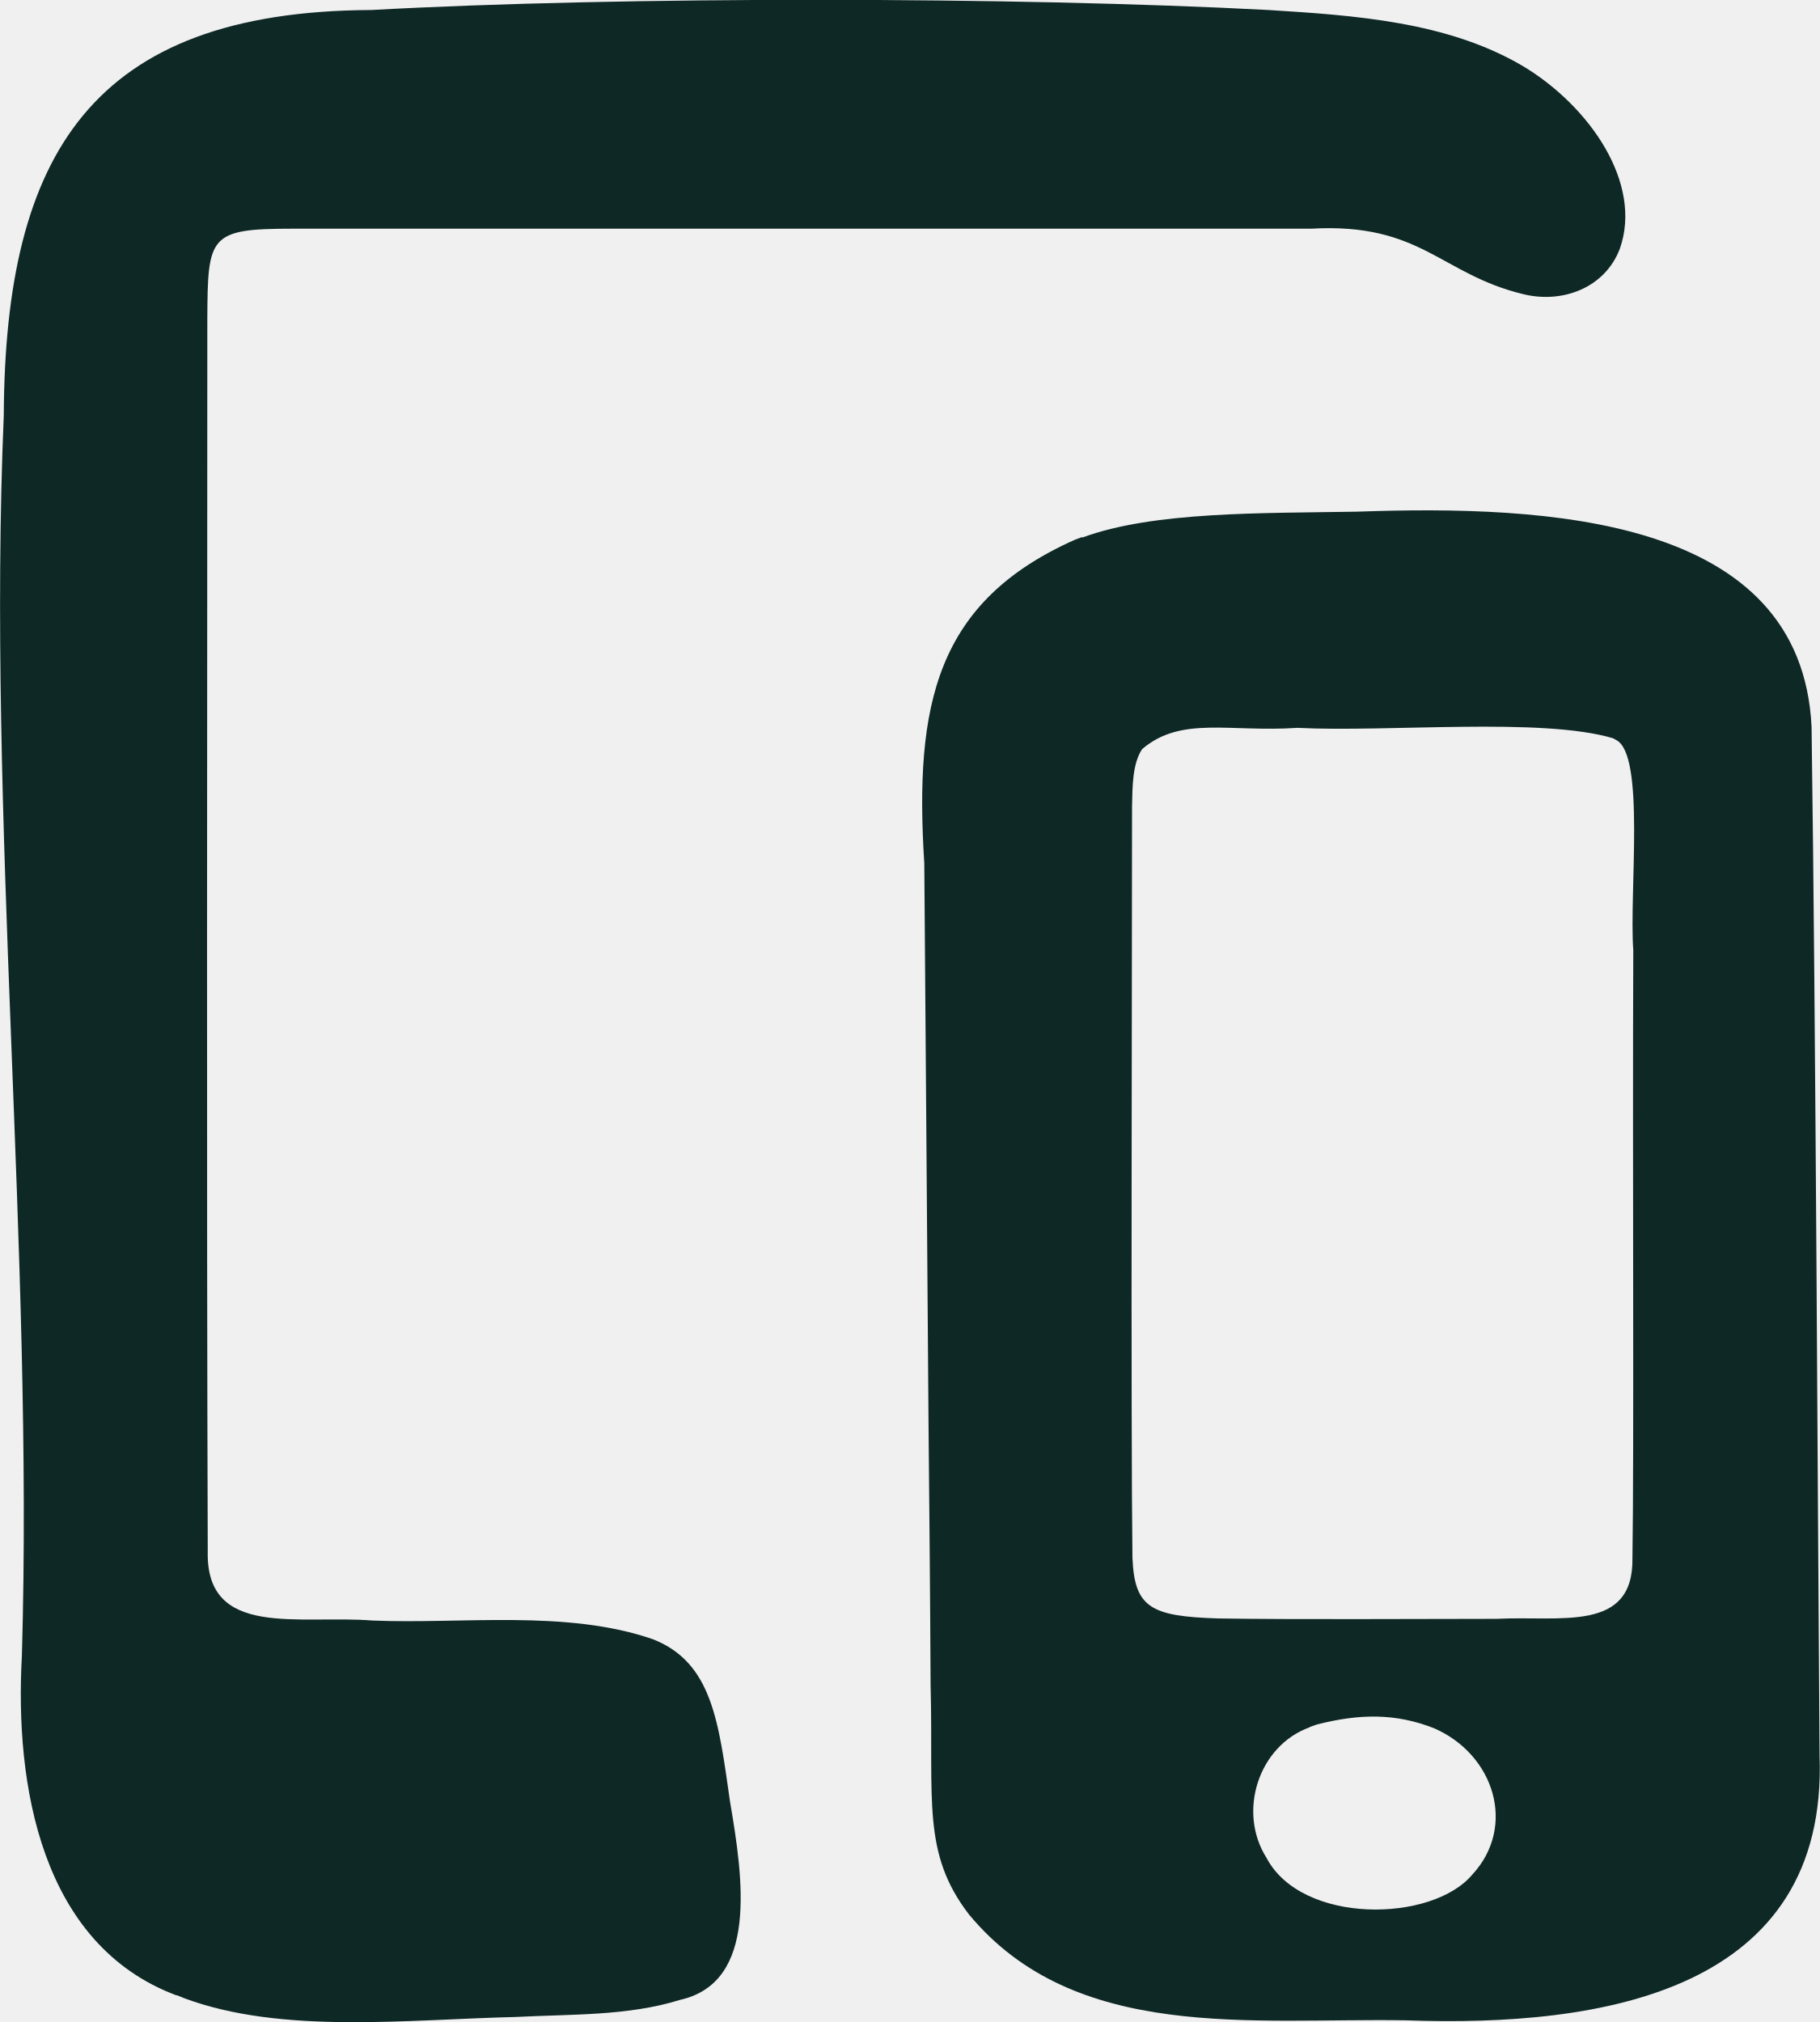
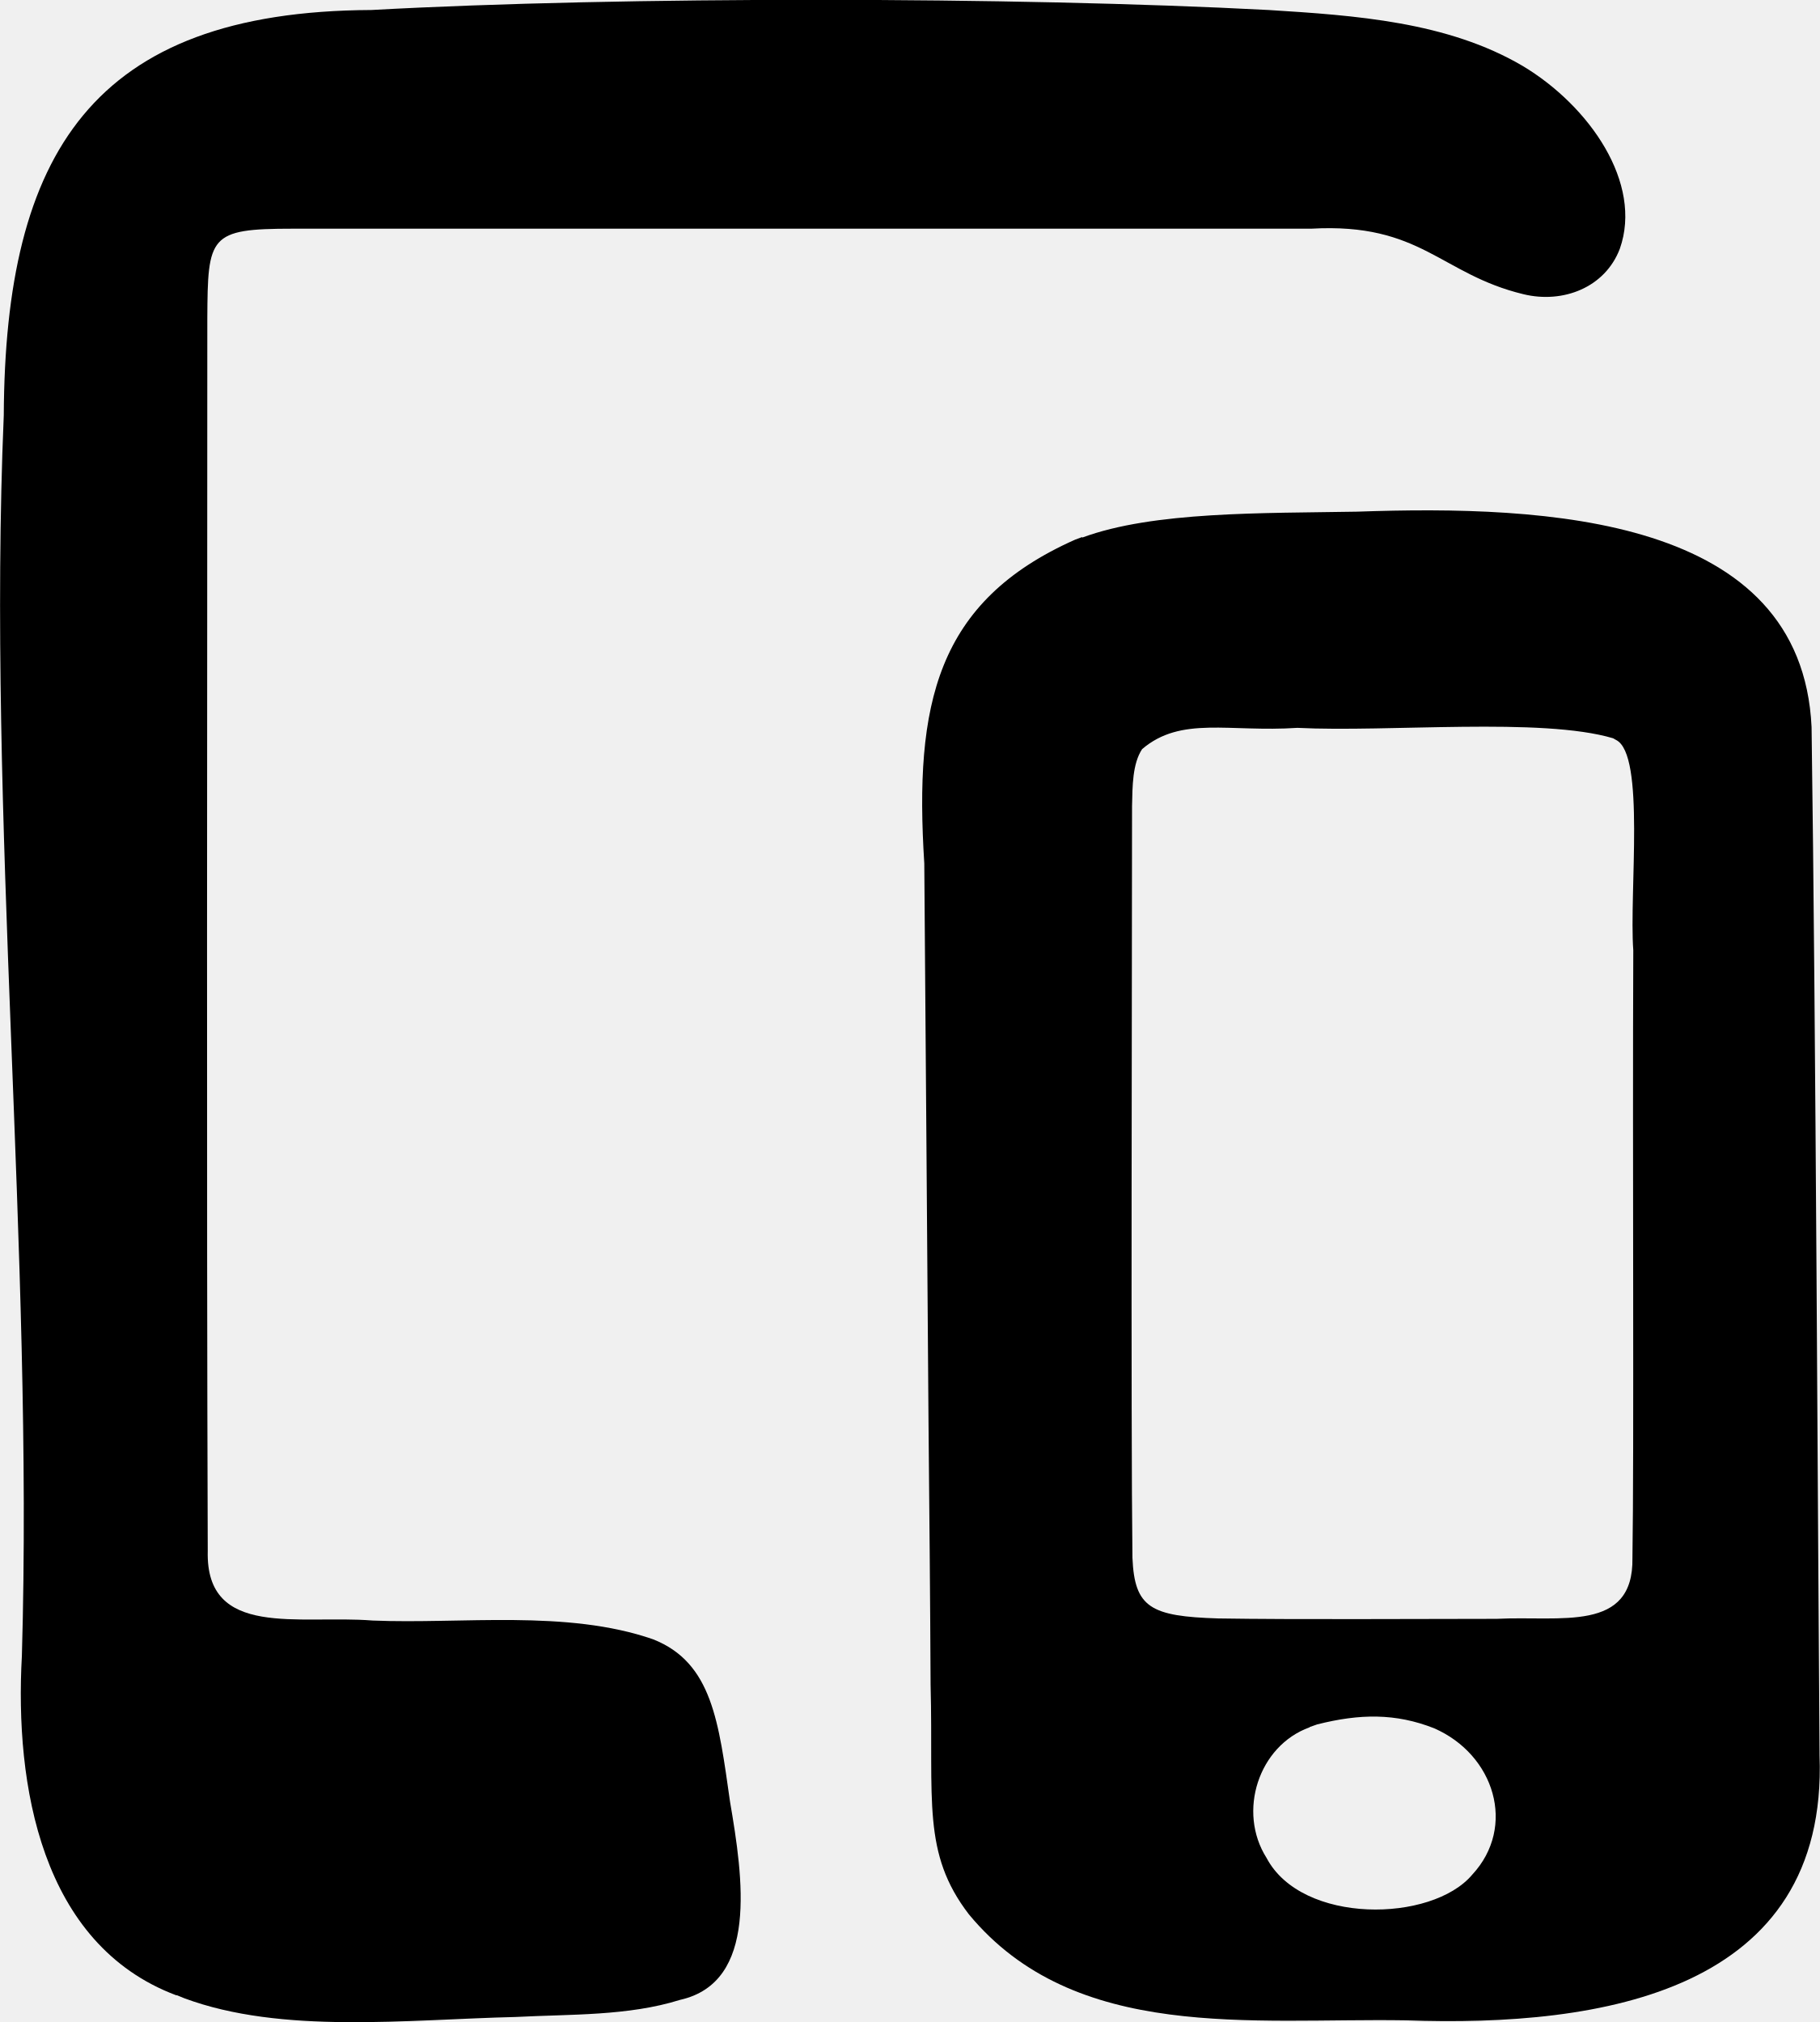
<svg xmlns="http://www.w3.org/2000/svg" width="54" height="60" viewBox="0 0 54 60" fill="none">
  <g clip-path="url(#clip0_100_410)">
-     <path d="M5.228 59.207C1.21 57.697 0.437 52.953 0.649 49.139C0.998 37.127 -0.387 24.21 0.112 12.322C0.15 4.582 2.72 0.334 11.017 0.297C18.441 -0.112 30.119 -0.099 37.643 0.297C40.213 0.458 42.946 0.644 45.179 1.957C47.163 3.145 48.747 5.436 48.061 7.381C47.624 8.532 46.377 9.015 45.204 8.731C42.733 8.136 42.172 6.601 38.903 6.786C34.611 6.786 27.212 6.786 22.097 6.786C17.53 6.786 13.126 6.786 8.684 6.786C6.201 6.786 6.164 6.997 6.151 9.461C6.151 20.953 6.126 34.922 6.164 46.031C6.101 48.632 8.871 47.913 11.055 48.087C13.7 48.198 16.806 47.752 19.377 48.644C21.136 49.337 21.323 51.108 21.66 53.461C22.047 55.727 22.508 58.823 20.175 59.344C18.628 59.827 16.931 59.765 15.297 59.851C12.078 59.926 8.36 60.371 5.465 59.294L5.253 59.207H5.228Z" fill="#0E2825" />
-     <path d="M32.115 15.95C34.224 15.17 37.468 15.232 40.263 15.183C45.902 14.985 53.451 15.319 53.75 21.573C53.875 30.279 53.938 45.957 53.987 52.099C54.237 59.084 47.562 60.161 41.71 59.95C37.144 59.876 31.891 60.607 28.747 56.805C27.349 54.984 27.699 53.424 27.611 49.994C27.599 47.393 27.574 44.817 27.549 42.167C27.512 36.817 27.462 30.762 27.424 25.622C27.125 20.904 27.773 17.845 31.903 16.012L32.103 15.938L32.115 15.95ZM47.861 21.907C45.74 21.276 41.199 21.734 38.491 21.598C36.47 21.734 35.047 21.238 33.887 22.229C33.6 22.663 33.6 23.331 33.588 23.926C33.588 28.582 33.55 42.291 33.6 46.229C33.663 47.703 34.137 47.963 36.145 48.025C38.441 48.062 42.047 48.037 44.405 48.037C46.302 47.938 48.473 48.458 48.435 46.229C48.485 43.17 48.435 34.241 48.46 28.198C48.335 26.464 48.822 22.39 47.949 21.957L47.861 21.907ZM38.853 51.257C37.343 51.802 36.707 53.758 37.58 55.133C38.628 57.114 42.484 57.053 43.682 55.628C45.004 54.204 44.343 52.062 42.546 51.282C41.411 50.836 40.35 50.848 39.078 51.17L38.865 51.245L38.853 51.257Z" fill="#0E2825" />
+     <path d="M5.228 59.207C1.21 57.697 0.437 52.953 0.649 49.139C0.998 37.127 -0.387 24.21 0.112 12.322C0.15 4.582 2.72 0.334 11.017 0.297C18.441 -0.112 30.119 -0.099 37.643 0.297C40.213 0.458 42.946 0.644 45.179 1.957C47.163 3.145 48.747 5.436 48.061 7.381C47.624 8.532 46.377 9.015 45.204 8.731C42.733 8.136 42.172 6.601 38.903 6.786C34.611 6.786 27.212 6.786 22.097 6.786C17.53 6.786 13.126 6.786 8.684 6.786C6.201 6.786 6.164 6.997 6.151 9.461C6.151 20.953 6.126 34.922 6.164 46.031C6.101 48.632 8.871 47.913 11.055 48.087C13.7 48.198 16.806 47.752 19.377 48.644C21.136 49.337 21.323 51.108 21.66 53.461C22.047 55.727 22.508 58.823 20.175 59.344C18.628 59.827 16.931 59.765 15.297 59.851C12.078 59.926 8.36 60.371 5.465 59.294L5.253 59.207H5.228Z" fill="currentColor" />
+     <path d="M32.115 15.95C34.224 15.17 37.468 15.232 40.263 15.183C45.902 14.985 53.451 15.319 53.75 21.573C53.875 30.279 53.938 45.957 53.987 52.099C54.237 59.084 47.562 60.161 41.71 59.95C37.144 59.876 31.891 60.607 28.747 56.805C27.349 54.984 27.699 53.424 27.611 49.994C27.599 47.393 27.574 44.817 27.549 42.167C27.512 36.817 27.462 30.762 27.424 25.622C27.125 20.904 27.773 17.845 31.903 16.012L32.103 15.938L32.115 15.95ZM47.861 21.907C45.74 21.276 41.199 21.734 38.491 21.598C36.47 21.734 35.047 21.238 33.887 22.229C33.6 22.663 33.6 23.331 33.588 23.926C33.588 28.582 33.55 42.291 33.6 46.229C33.663 47.703 34.137 47.963 36.145 48.025C38.441 48.062 42.047 48.037 44.405 48.037C46.302 47.938 48.473 48.458 48.435 46.229C48.485 43.17 48.435 34.241 48.46 28.198C48.335 26.464 48.822 22.39 47.949 21.957L47.861 21.907ZM38.853 51.257C37.343 51.802 36.707 53.758 37.58 55.133C38.628 57.114 42.484 57.053 43.682 55.628C45.004 54.204 44.343 52.062 42.546 51.282C41.411 50.836 40.35 50.848 39.078 51.17L38.865 51.245L38.853 51.257Z" fill="currentColor" />
  </g>
  <defs>
    <clipPath id="clip0_100_410">
      <rect width="54" height="60" fill="white" />
    </clipPath>
  </defs>
</svg>
